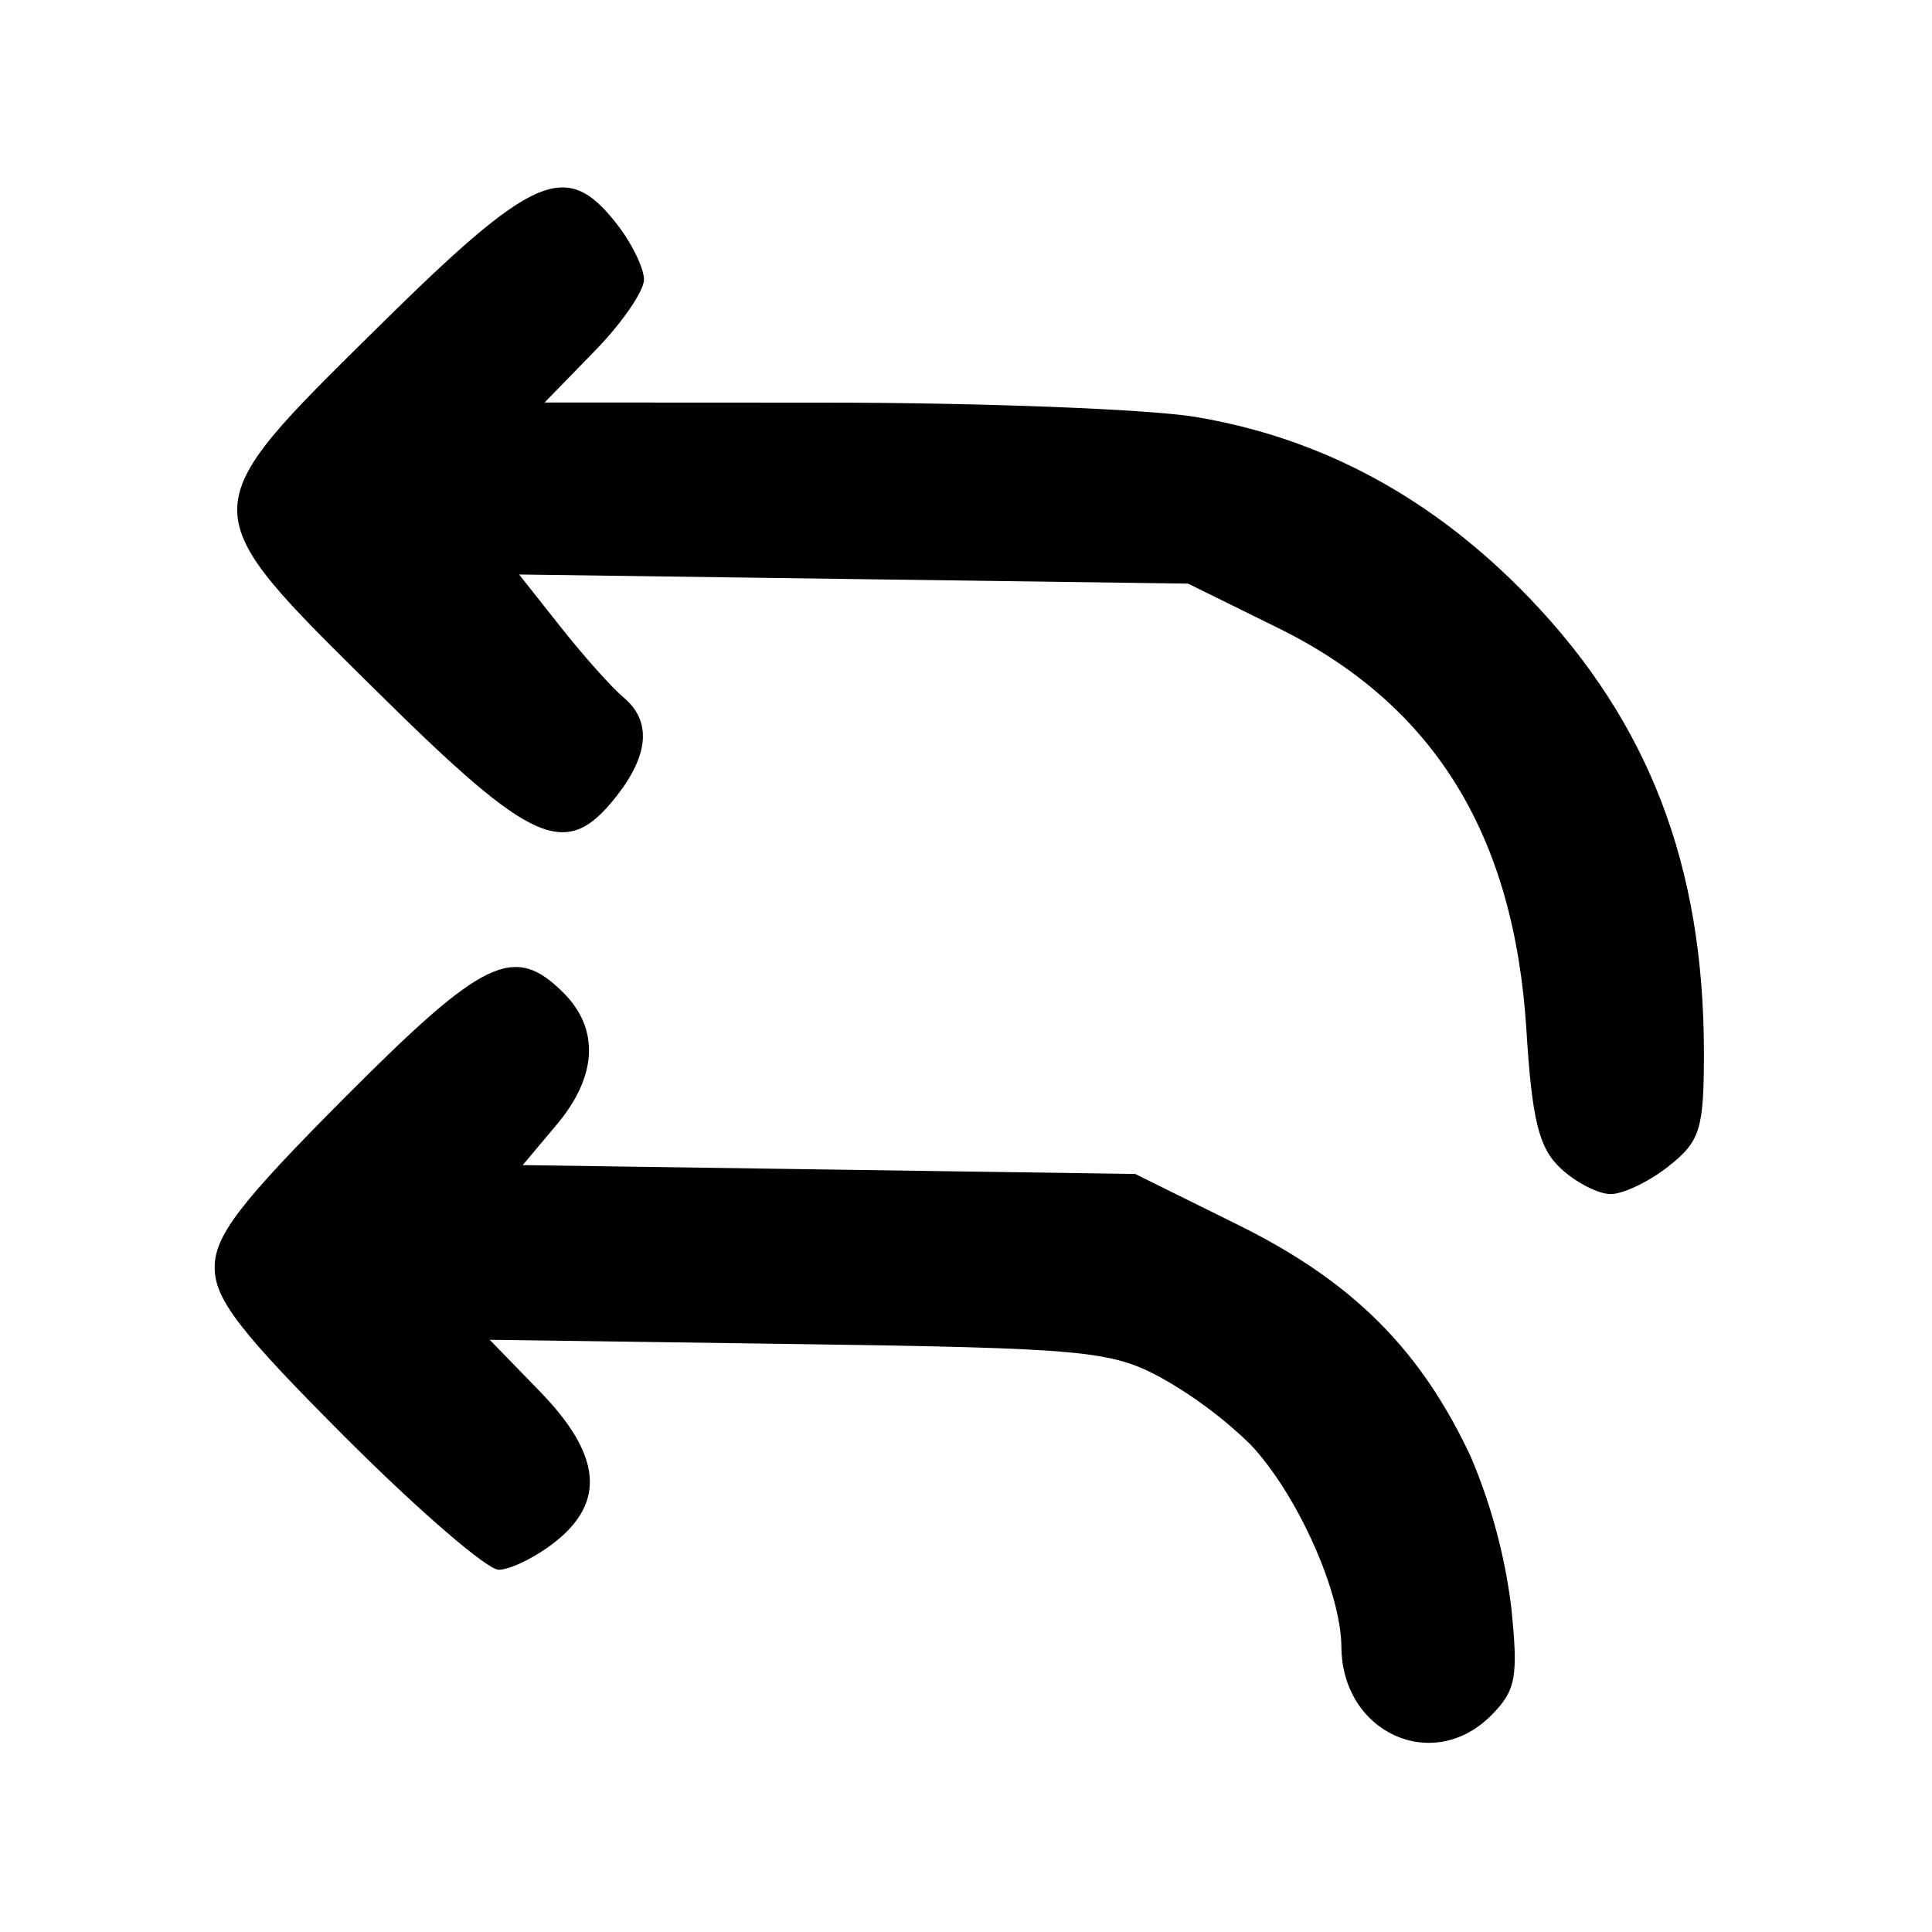
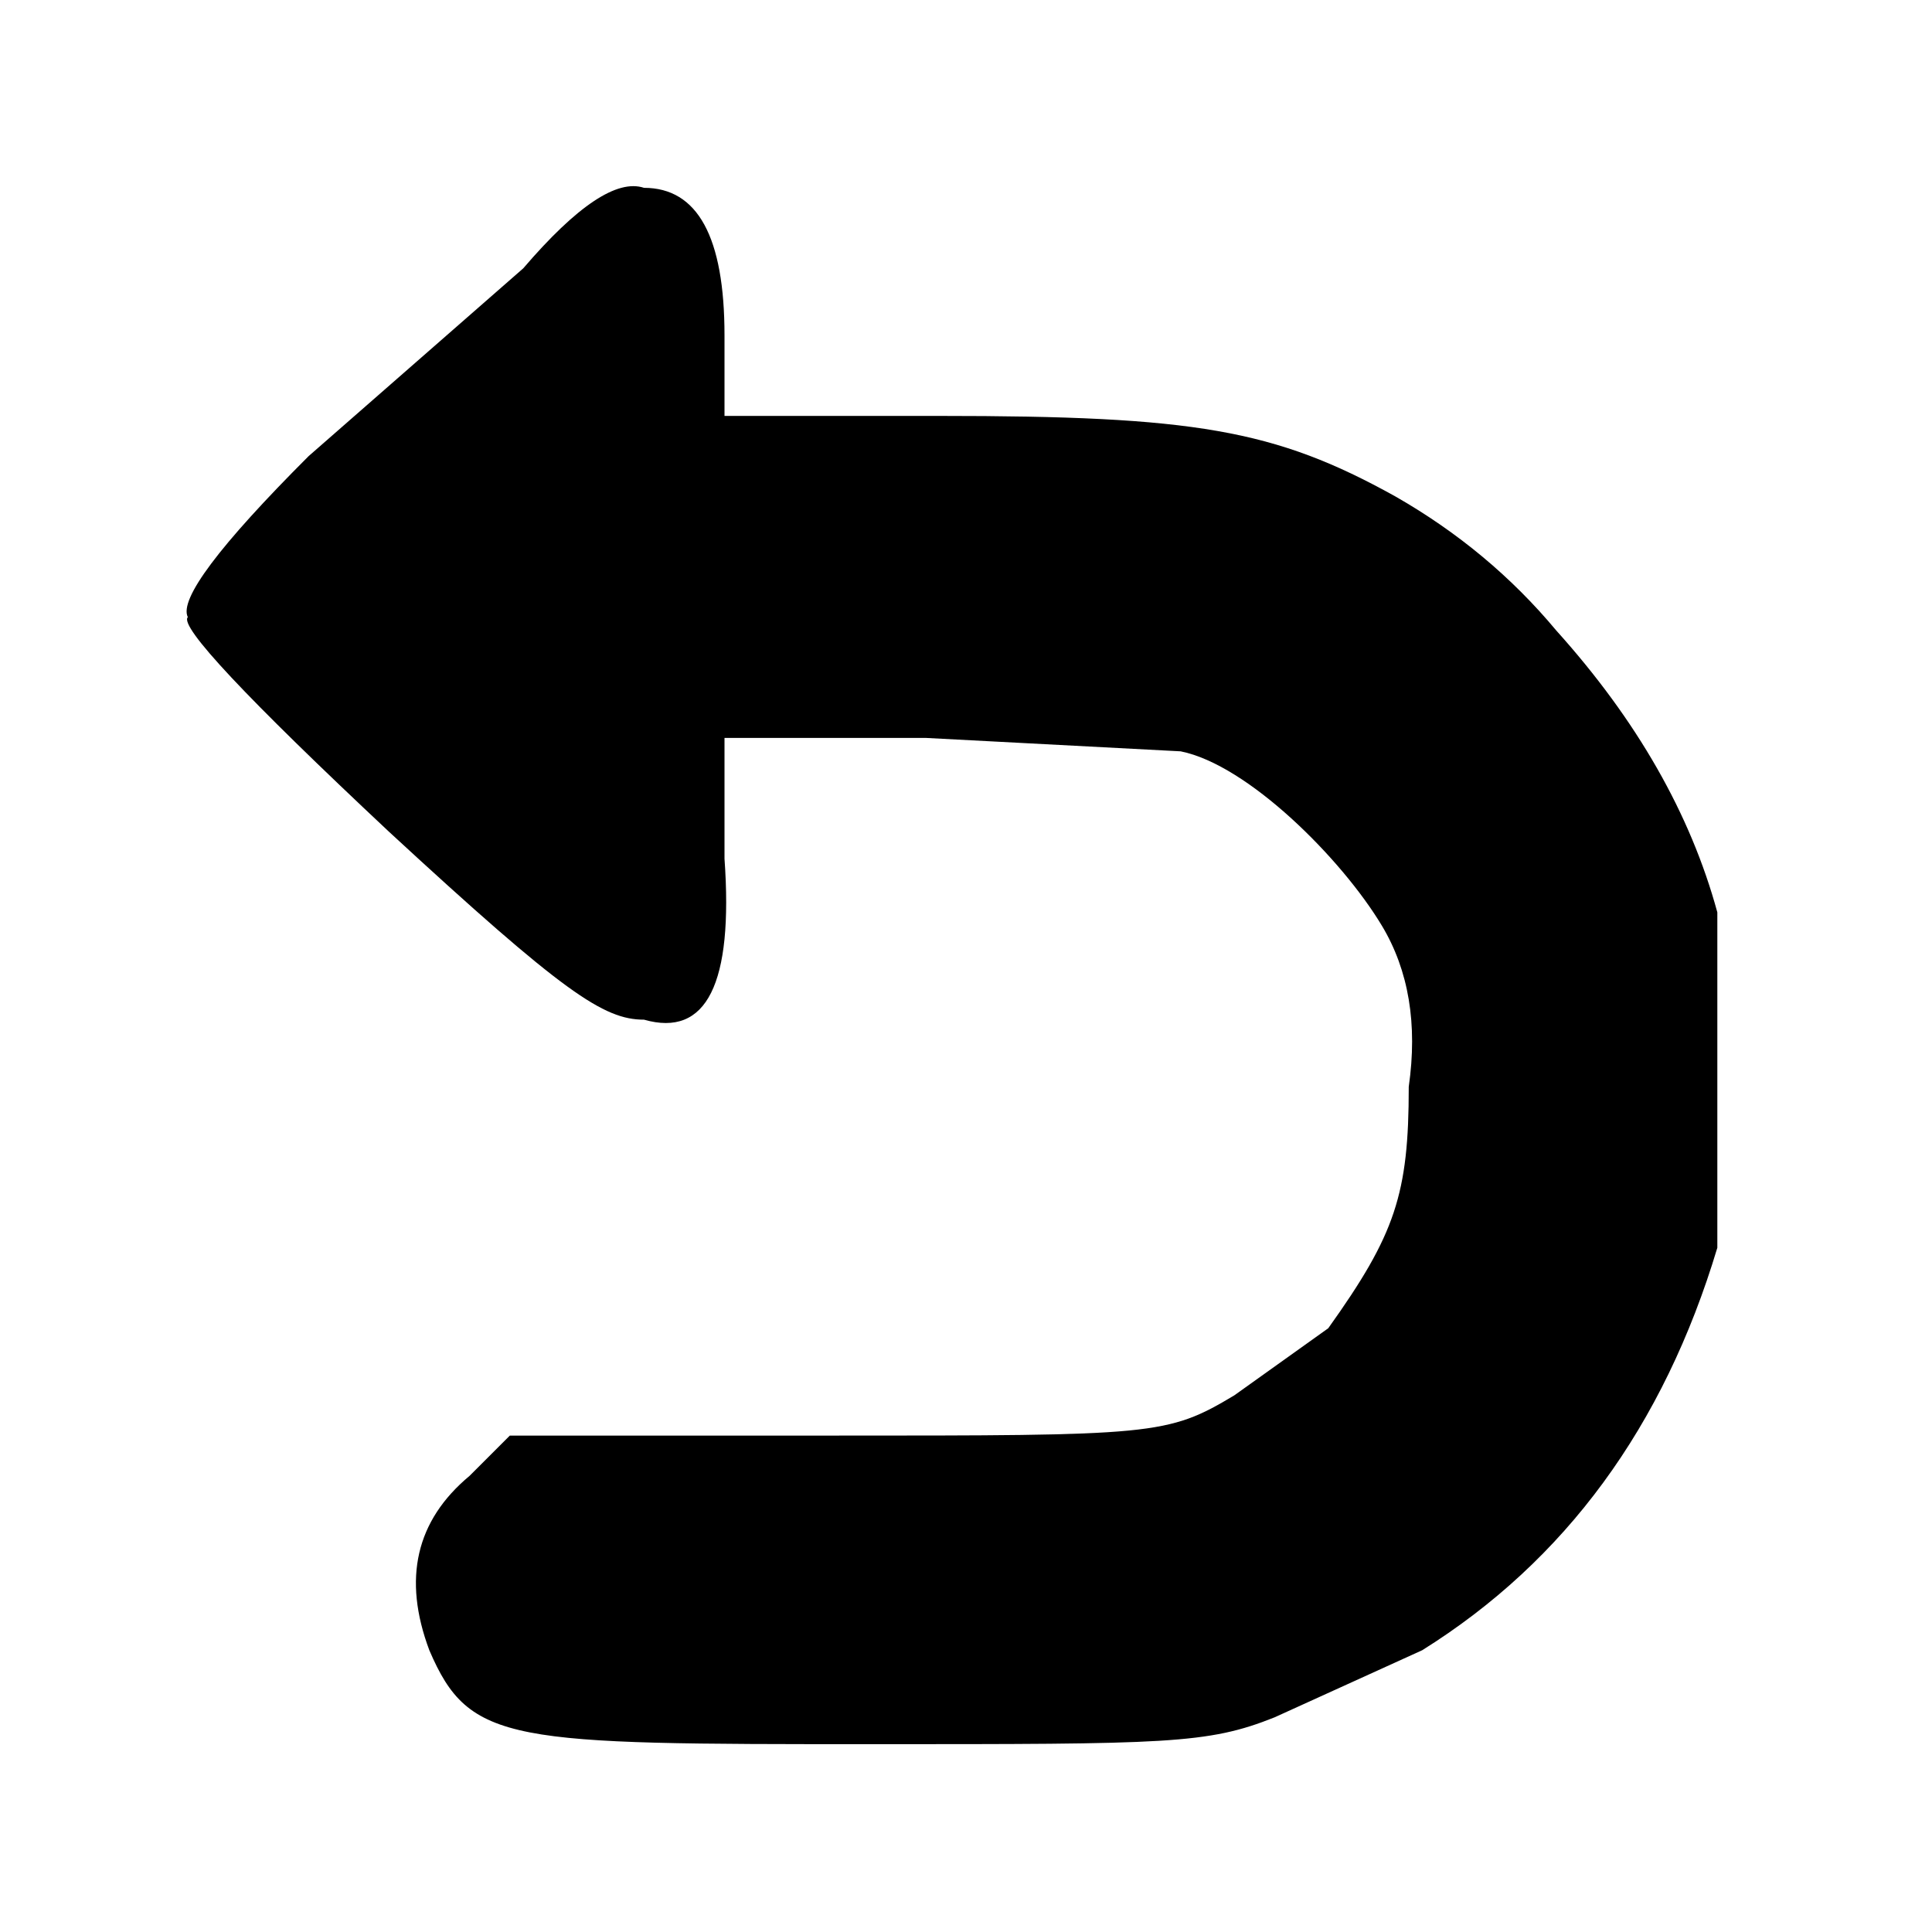
<svg xmlns="http://www.w3.org/2000/svg" width="144" height="144" viewBox="0 0 144 144" version="1.1">
-   <path d="M28.18 24.38c-14 13.83-14 13.41 0 27.24 11.59 11.45 14 12.5 17.75 7.75 2.46-3.13 2.64-5.65.53-7.4-.84-.7-2.94-3.05-4.65-5.21l-3.12-3.94 24.93.34 24.93.34 6.7 3.3c11.63 5.73 17.61 15.4 18.52 29.97.42 6.76.93 8.8 2.57 10.33 1.12 1.04 2.8 1.9 3.71 1.9.93 0 2.87-.93 4.31-2.07 2.36-1.86 2.64-2.75 2.64-8.45 0-13.95-4.1-24.64-13.02-33.92Q103.24 33.39 89 31.06c-3.58-.57-15.93-1.05-27.45-1.05L40.59 30l3.7-3.8c2.04-2.08 3.71-4.5 3.71-5.36s-.93-2.76-2.07-4.2c-3.75-4.77-6.16-3.7-17.75 7.74m-2.45 57.39C17.86 89.67 16 92.1 16 94.47s1.86 4.78 9.8 12.72c5.4 5.4 10.51 9.81 11.37 9.81s2.75-.93 4.2-2.07c3.79-2.99 3.44-6.51-1.12-11.21l-3.75-3.86 23 .32c21.29.3 23.3.5 27 2.48a32 32 0 0 1 6.7 5c3.47 3.68 6.75 10.96 6.78 15.09.04 6.38 6.79 9.48 11.15 5.12 1.87-1.87 2.05-2.86 1.5-8.16a42 42 0 0 0-3-11.12c-3.75-8.02-8.83-13.09-17.38-17.31l-7.64-3.78-22.82-.33-22.83-.33 2.52-3c3.04-3.6 3.22-7.14.52-9.84-3.68-3.68-5.94-2.6-16.27 7.77" stroke="none" fill="currentColor" fill-rule="evenodd" />
+   <path d="M39 20 23 34q-10 10-9 12-1 1 15 16c13 12 16 14 19 14q7 2 6-12v-9h15l19 1c5 1 12 8 15 13q3 5 2 12c0 8-1 11-6 18l-7 5c-5 3-6 3-30 3H38l-3 3q-6 5-3 13c3 7 6 7 33 7 22 0 25 0 30-2l11-5q16-10 22-30V68q-3-11-12-21-5-6-12-10c-9-5-15-6-34-6H54v-6q0-11-6-11-3-1-9 6" stroke="none" fill="currentColor" fill-rule="evenodd" />
</svg>
